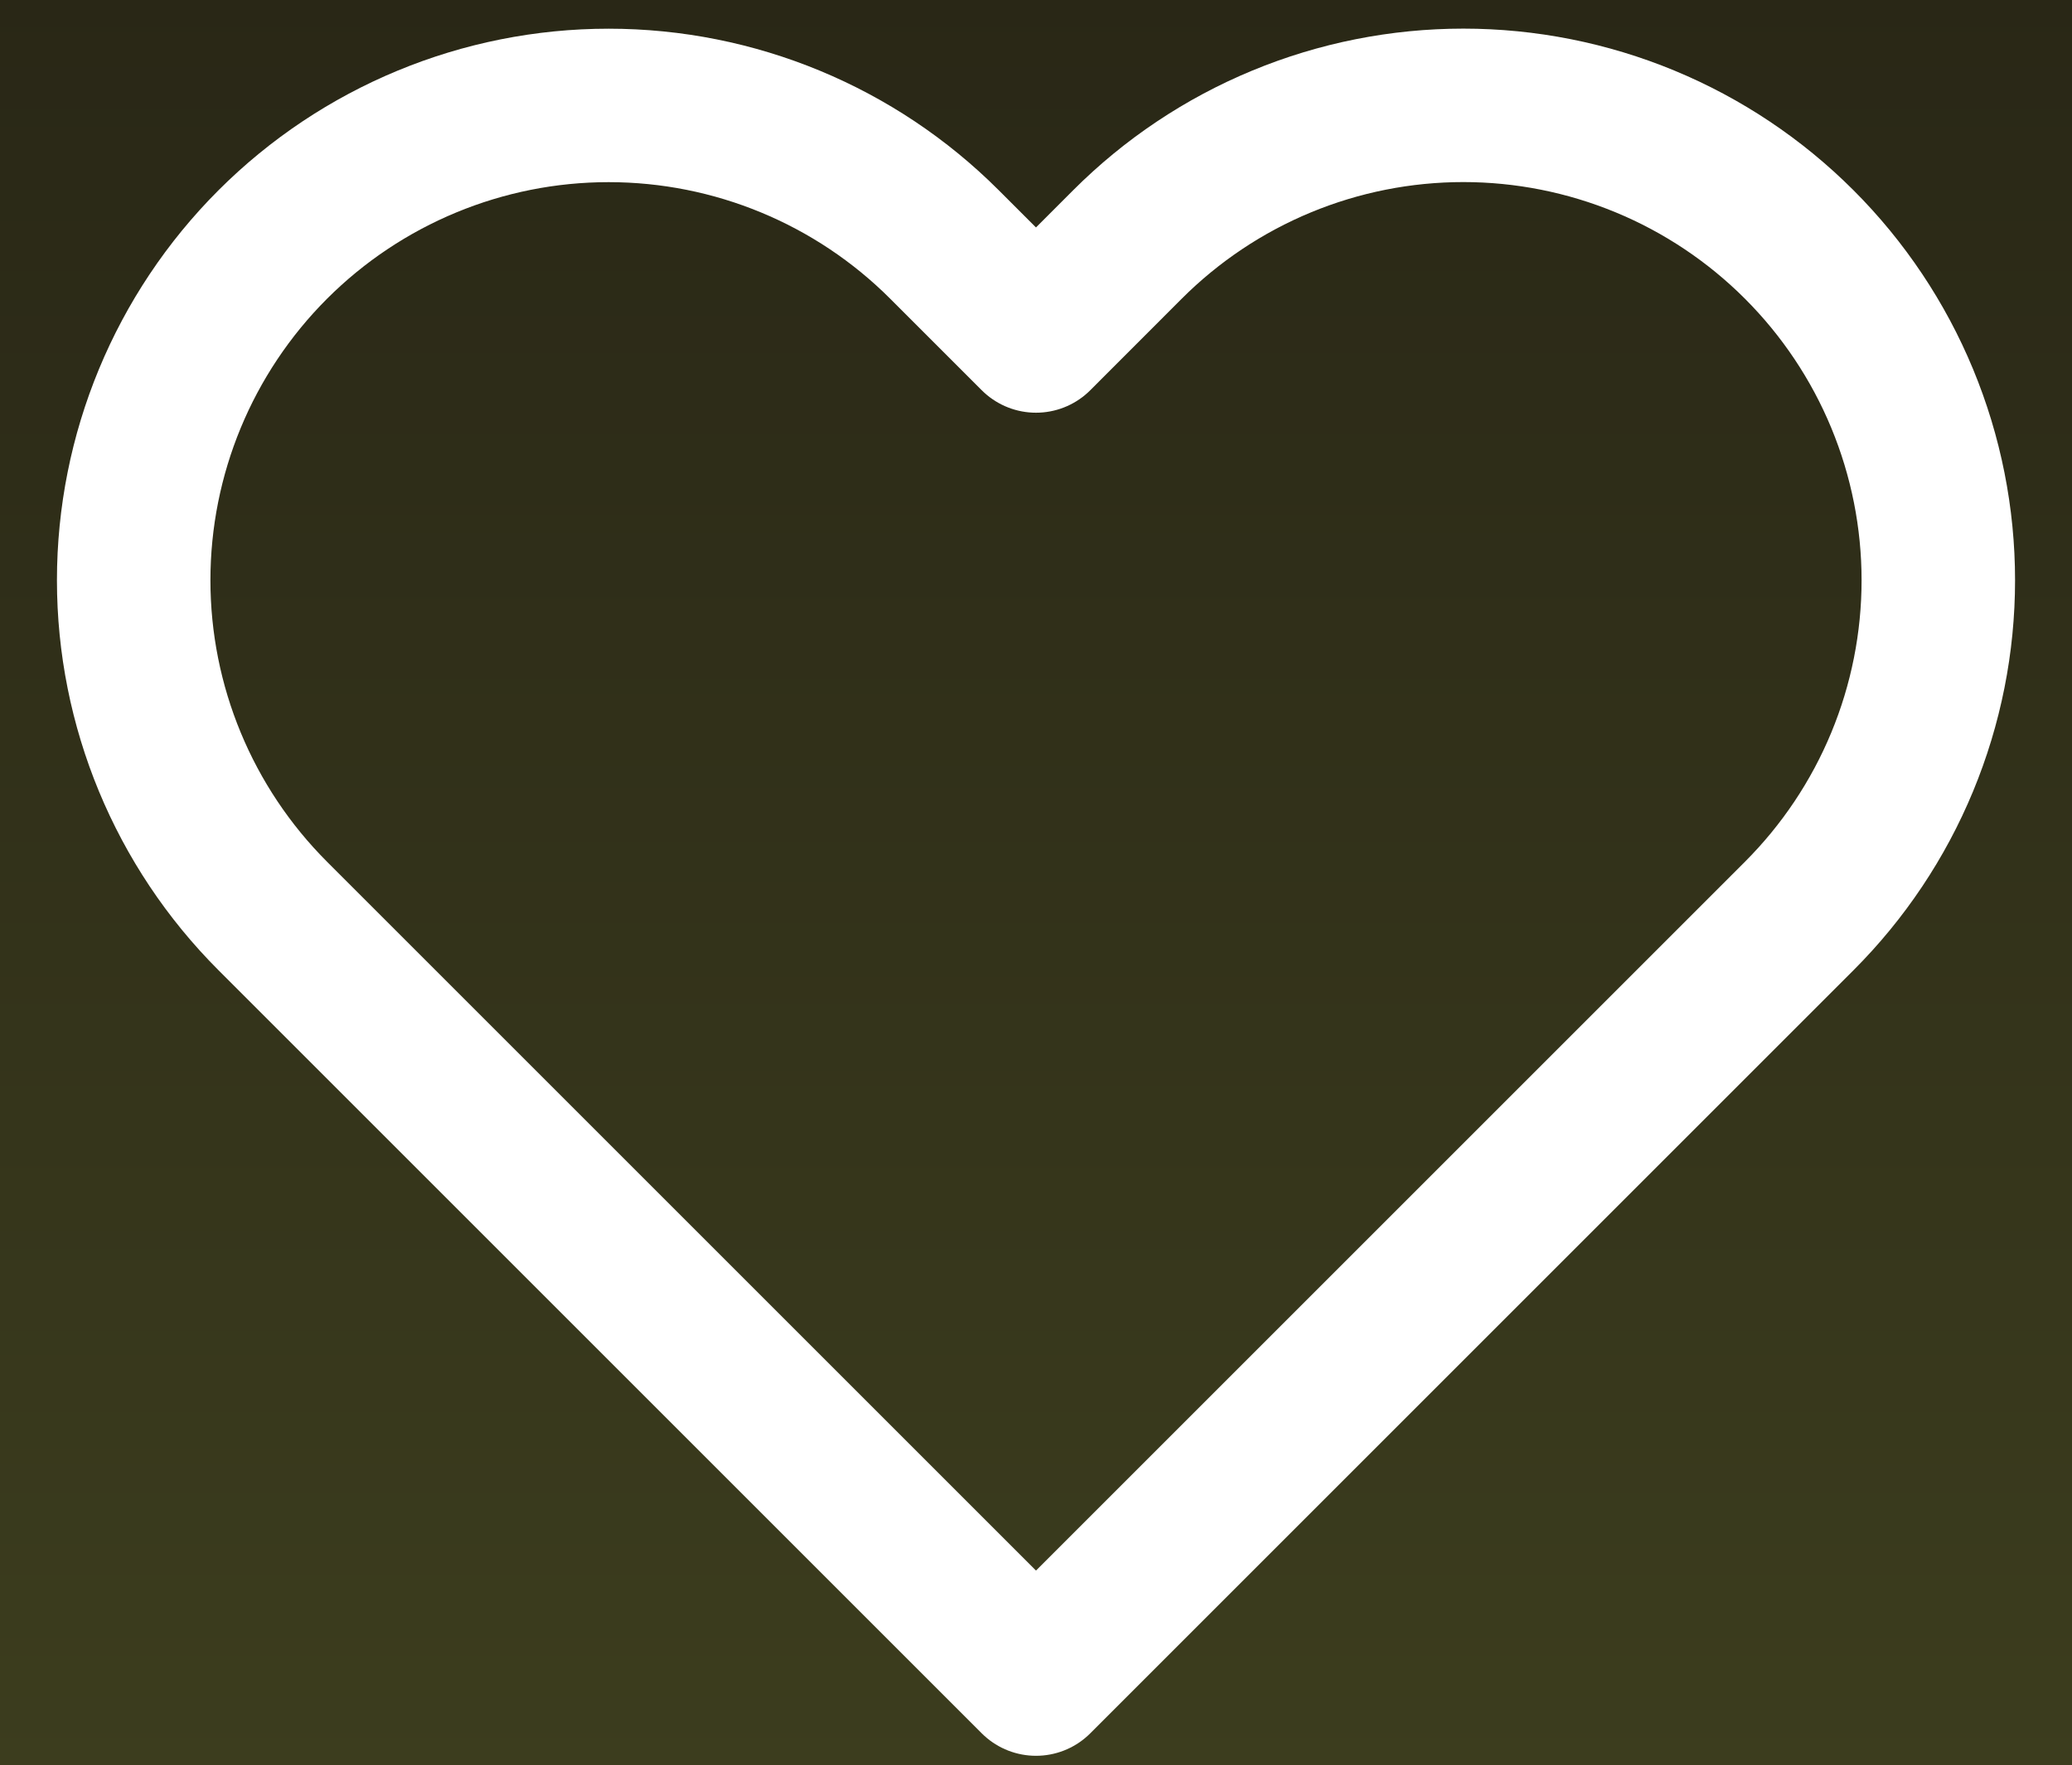
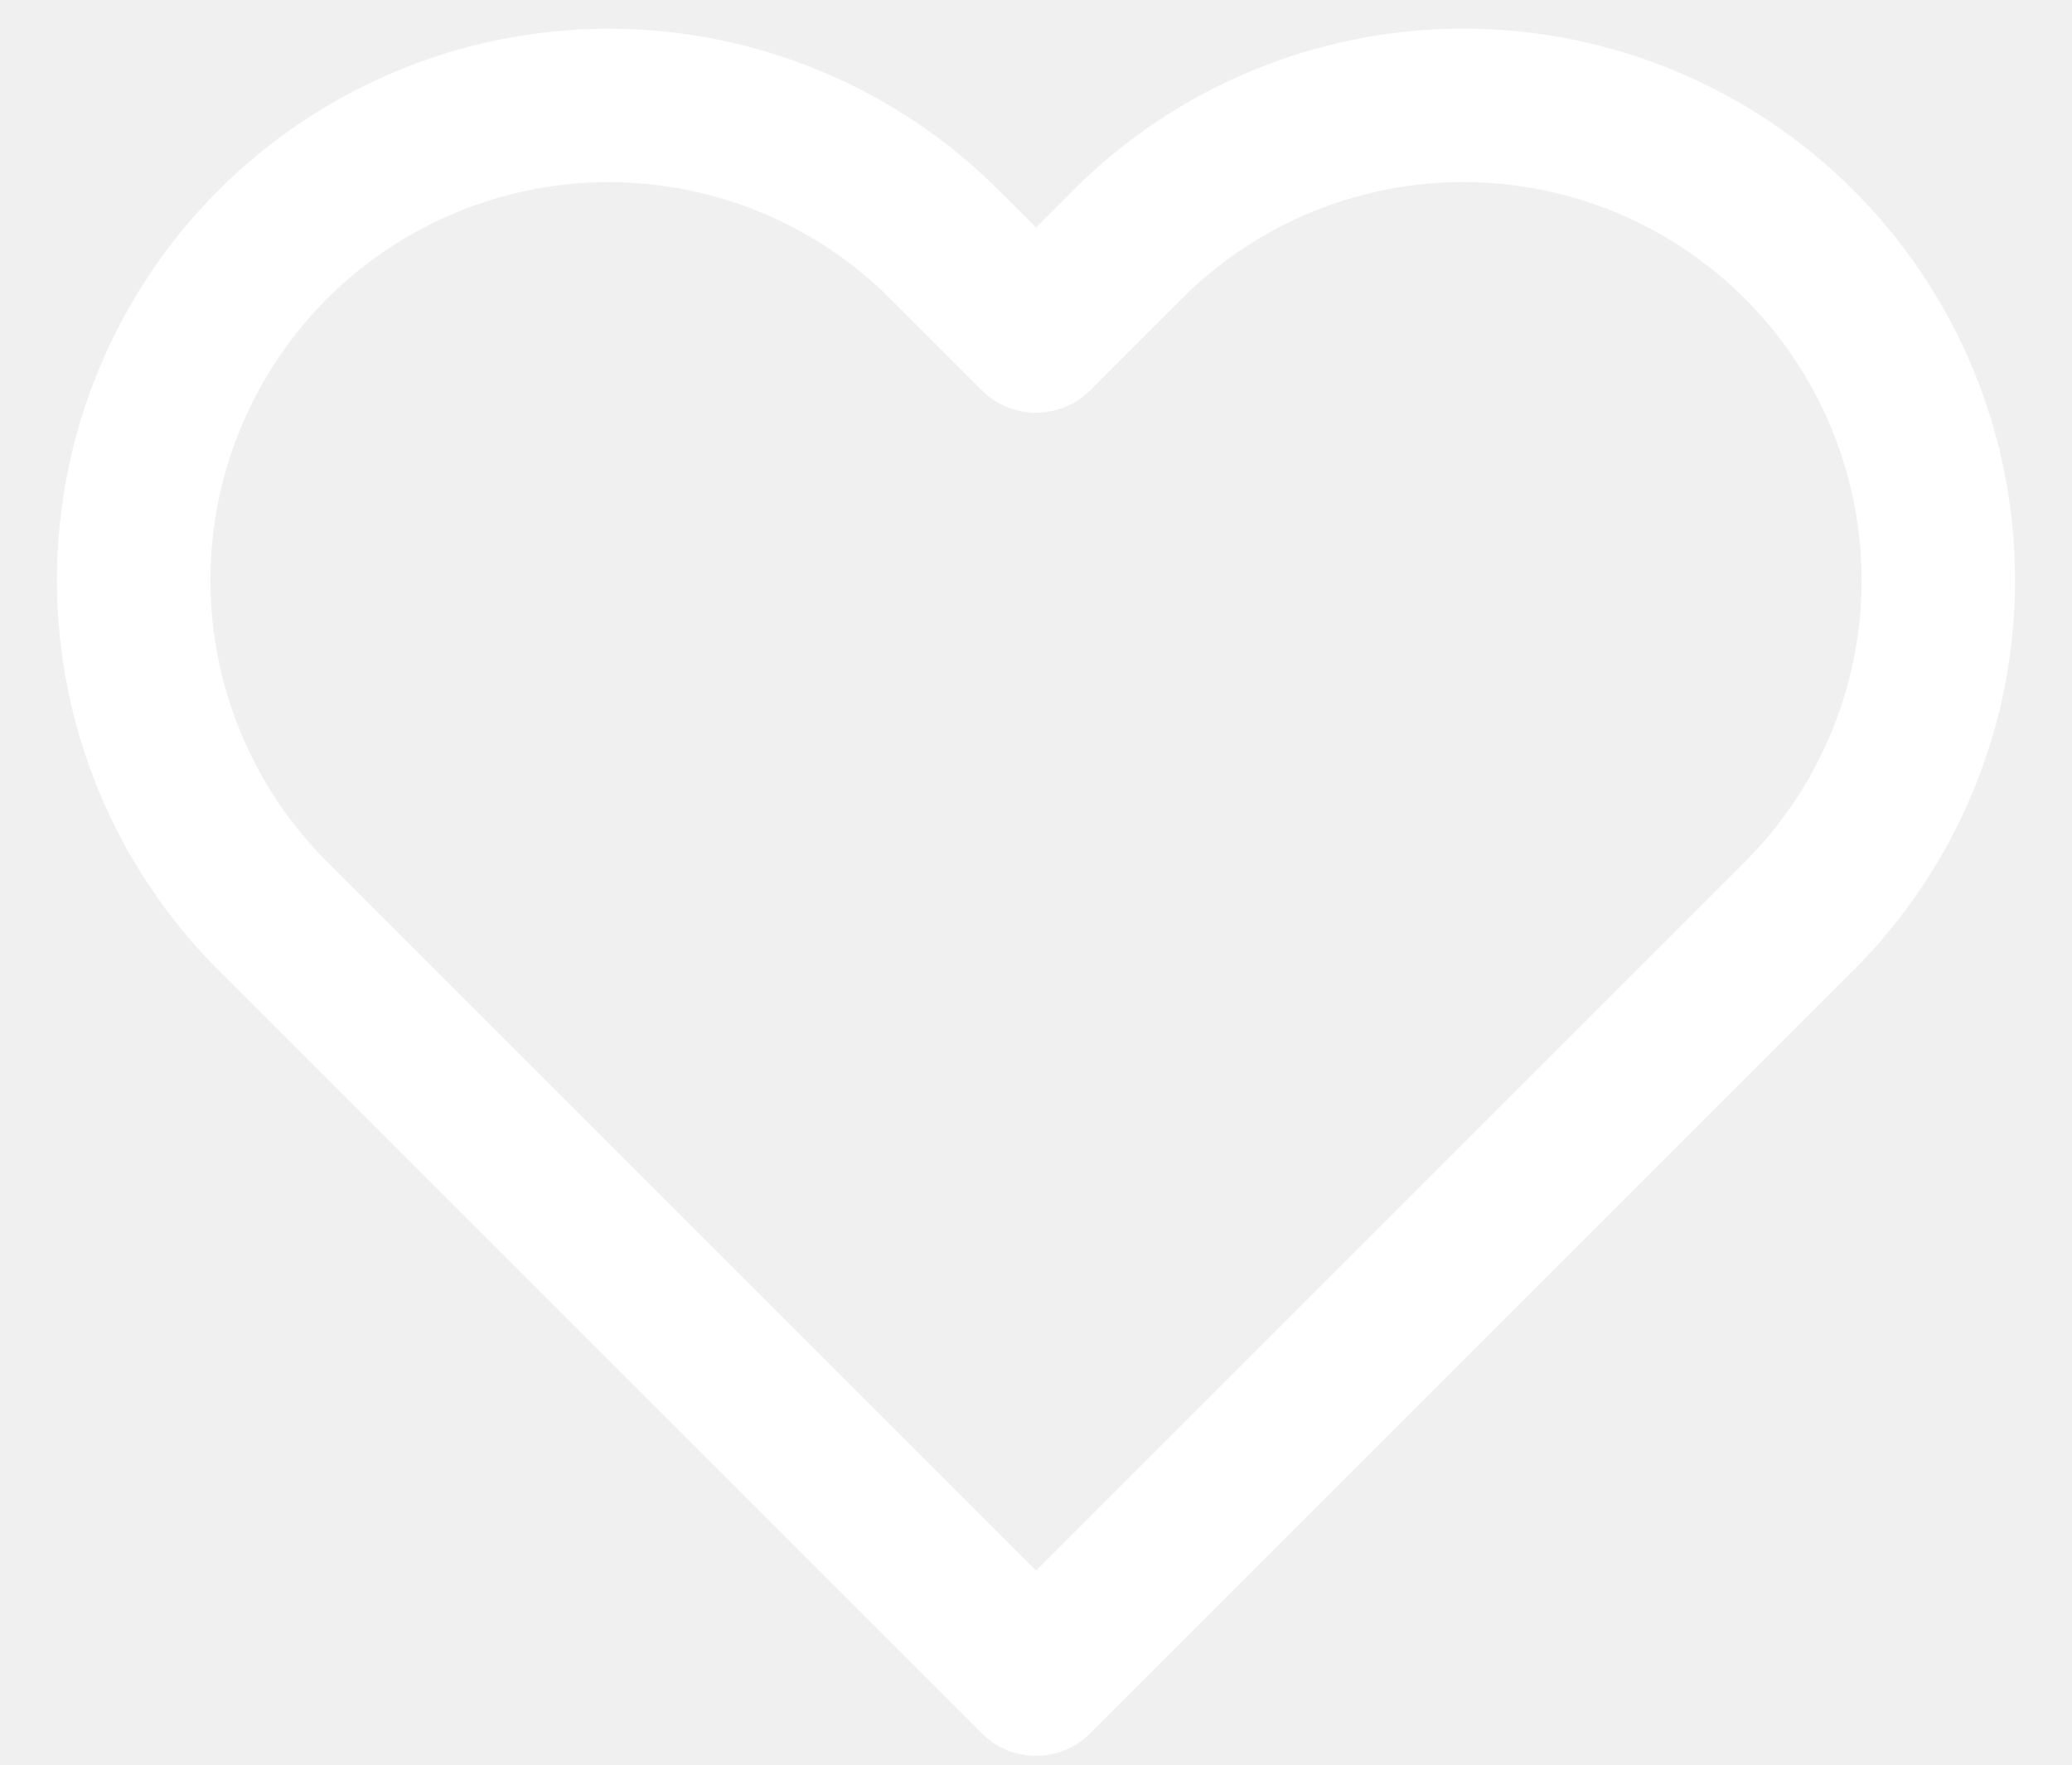
<svg xmlns="http://www.w3.org/2000/svg" width="27" height="23" viewBox="0 0 27 23" fill="none">
-   <rect width="27" height="23" fill="#1E1E1E" />
-   <g clip-path="url(#clip0_0_1)">
-     <rect width="1440" height="1024" transform="translate(-1273 -31)" fill="white" />
-     <rect x="-1273" y="-31" width="1440" height="85" fill="url(#paint0_linear_0_1)" />
-     <path d="M23.445 3.186C22.87 2.611 22.188 2.155 21.437 1.844C20.686 1.533 19.881 1.373 19.069 1.373C18.256 1.373 17.451 1.533 16.7 1.844C15.949 2.155 15.267 2.611 14.692 3.186L13.5 4.379L12.307 3.186C11.147 2.026 9.573 1.374 7.931 1.374C6.29 1.374 4.716 2.026 3.555 3.186C2.394 4.347 1.742 5.921 1.742 7.563C1.742 9.204 2.394 10.778 3.555 11.939L13.5 21.884L23.445 11.939C24.02 11.364 24.476 10.682 24.787 9.931C25.098 9.18 25.258 8.375 25.258 7.563C25.258 6.75 25.098 5.945 24.787 5.194C24.476 4.443 24.02 3.761 23.445 3.186Z" stroke="white" stroke-width="2" stroke-linecap="round" stroke-linejoin="round" />
-   </g>
-   <defs>
-     <linearGradient id="paint0_linear_0_1" x1="-553" y1="-31" x2="-553" y2="54" gradientUnits="userSpaceOnUse">
-       <stop stop-color="#100A0C" />
-       <stop offset="1" stop-color="#555A28" />
-     </linearGradient>
-     <clipPath id="clip0_0_1">
-       <rect width="1440" height="1024" fill="white" transform="translate(-1273 -31)" />
-     </clipPath>
-   </defs>
+   <path id="Icon" d="M23.445 3.186C22.87 2.611 22.188 2.155 21.437 1.844C20.686 1.533 19.881 1.373 19.069 1.373C18.256 1.373 17.451 1.533 16.7 1.844C15.949 2.155 15.267 2.611 14.692 3.186L13.5 4.379L12.307 3.186C11.147 2.026 9.573 1.374 7.931 1.374C6.29 1.374 4.716 2.026 3.555 3.186C2.394 4.347 1.742 5.921 1.742 7.563C1.742 9.204 2.394 10.778 3.555 11.939L13.5 21.884L23.445 11.939C24.02 11.364 24.476 10.682 24.787 9.931C25.098 9.18 25.258 8.375 25.258 7.563C25.258 6.75 25.098 5.945 24.787 5.194C24.476 4.443 24.02 3.761 23.445 3.186Z" stroke="white" stroke-width="2" stroke-linecap="round" stroke-linejoin="round" />
</svg>
